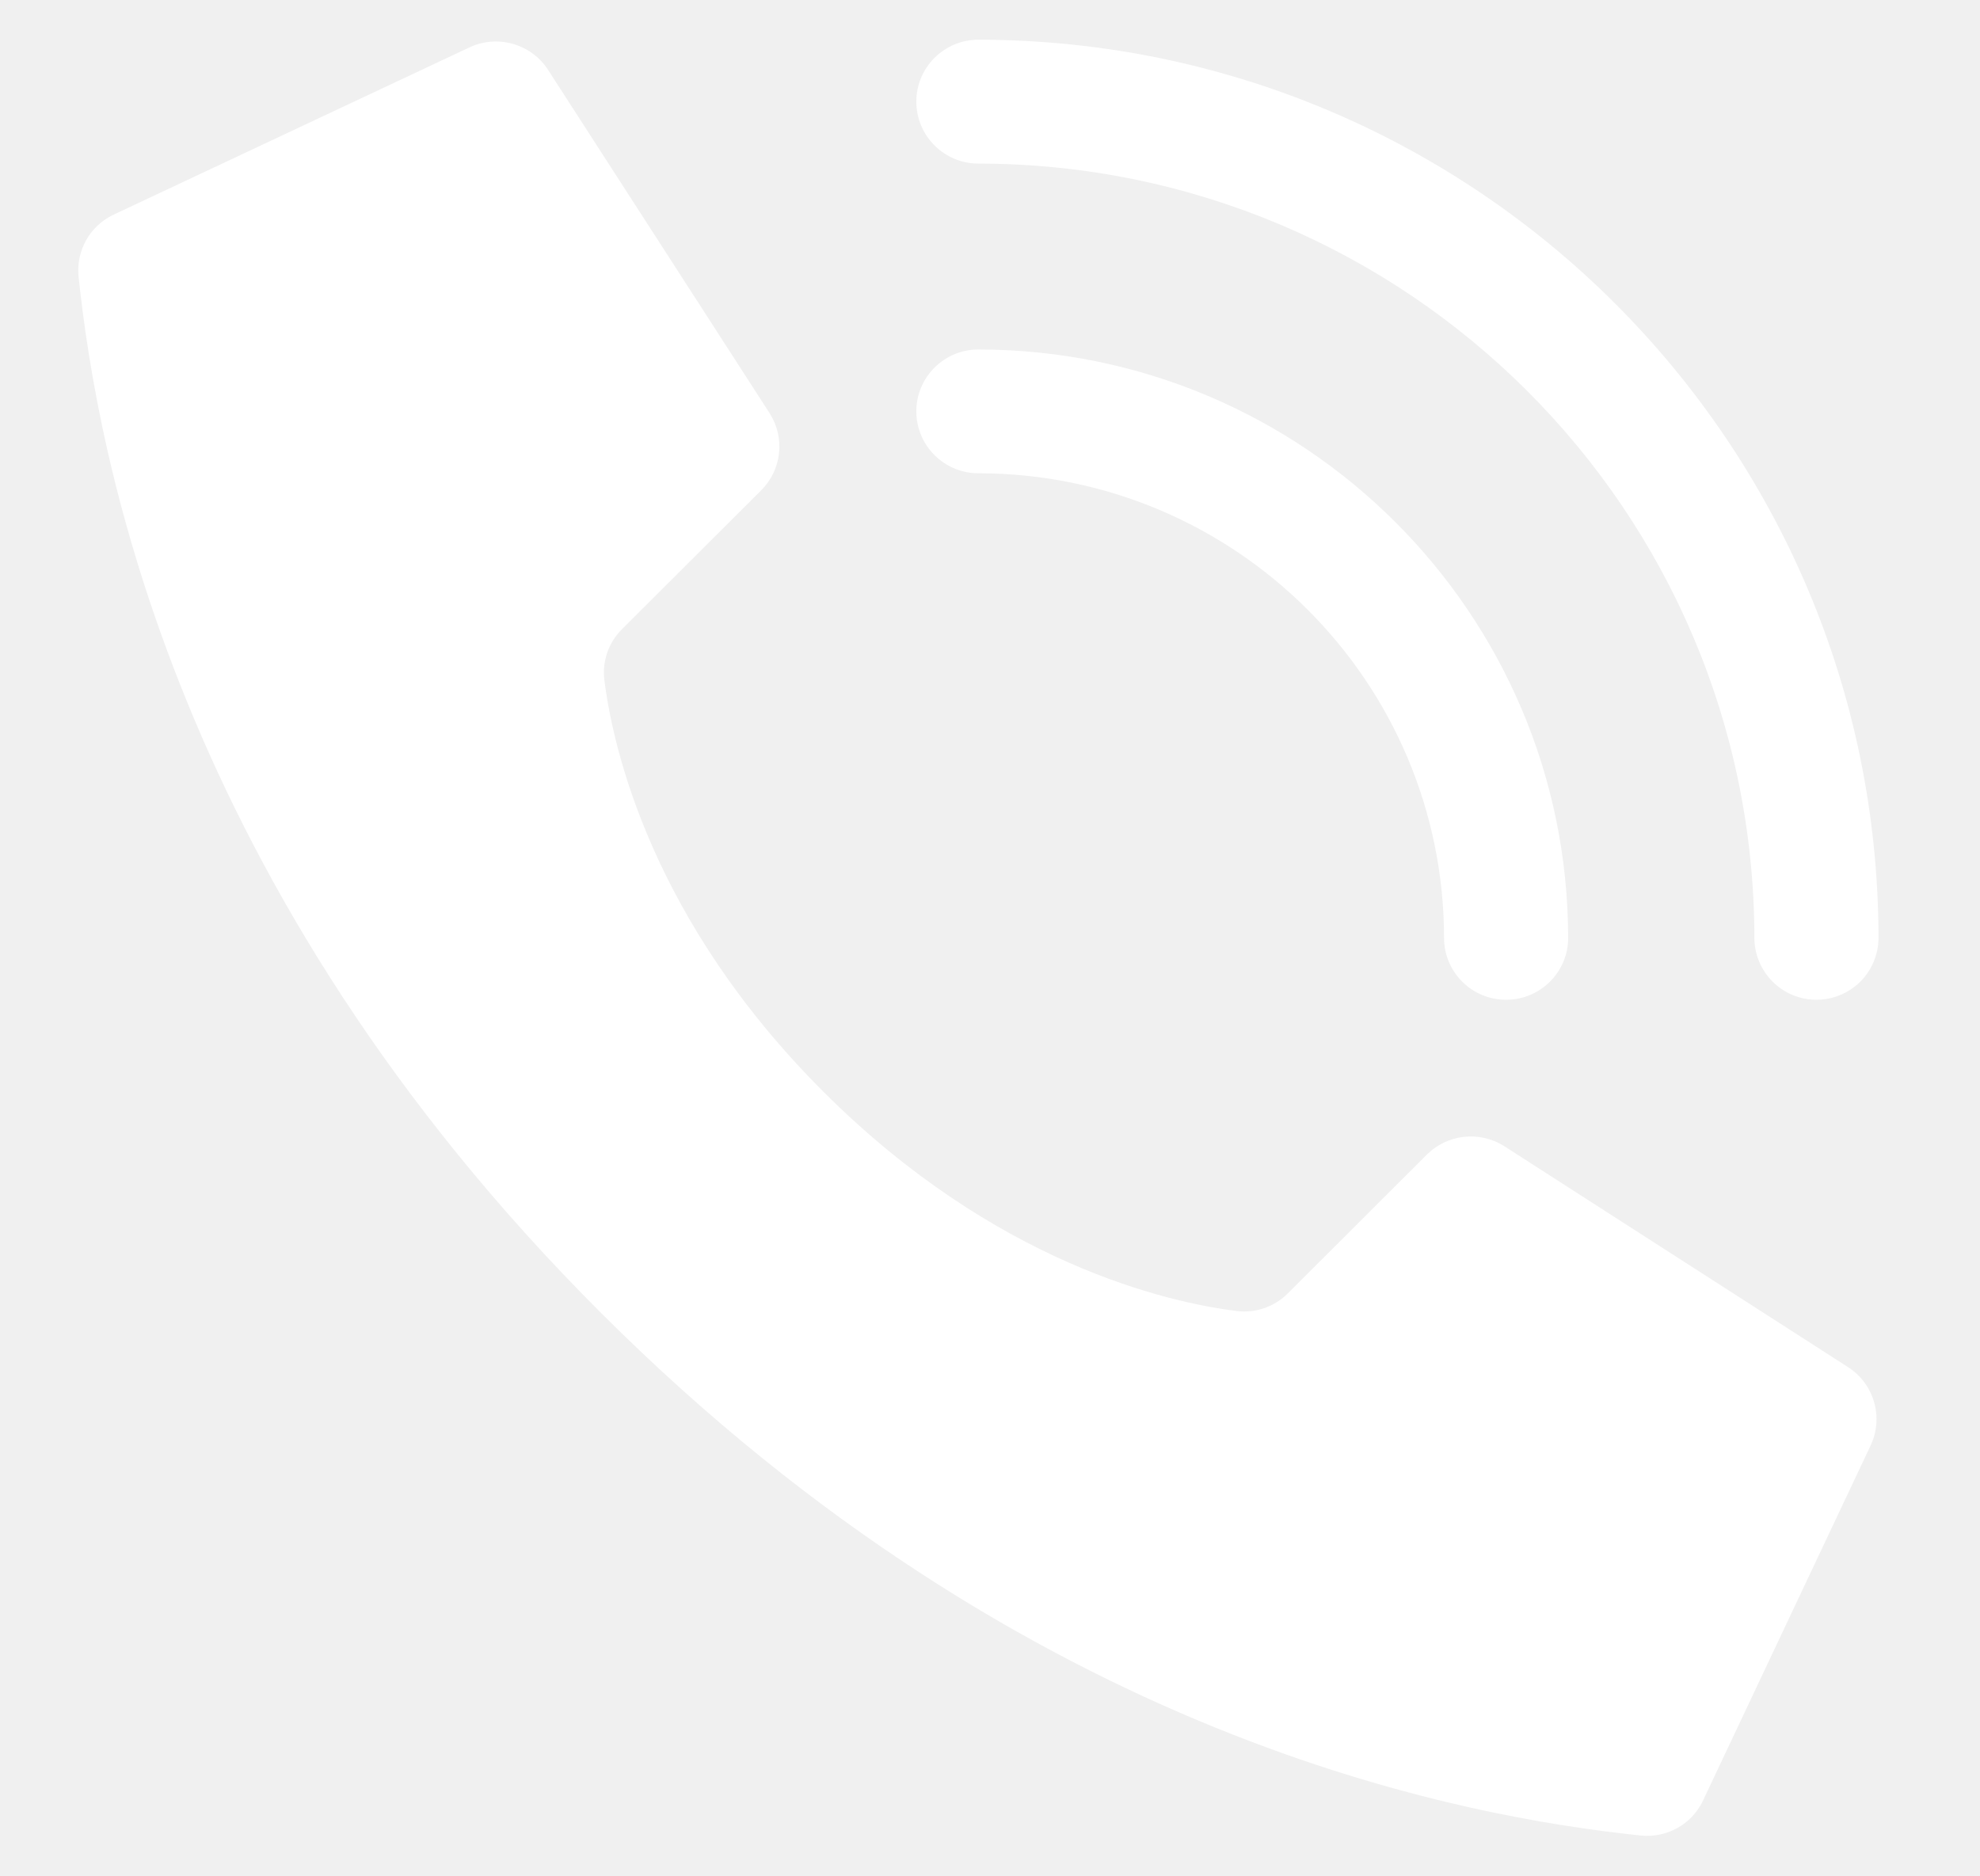
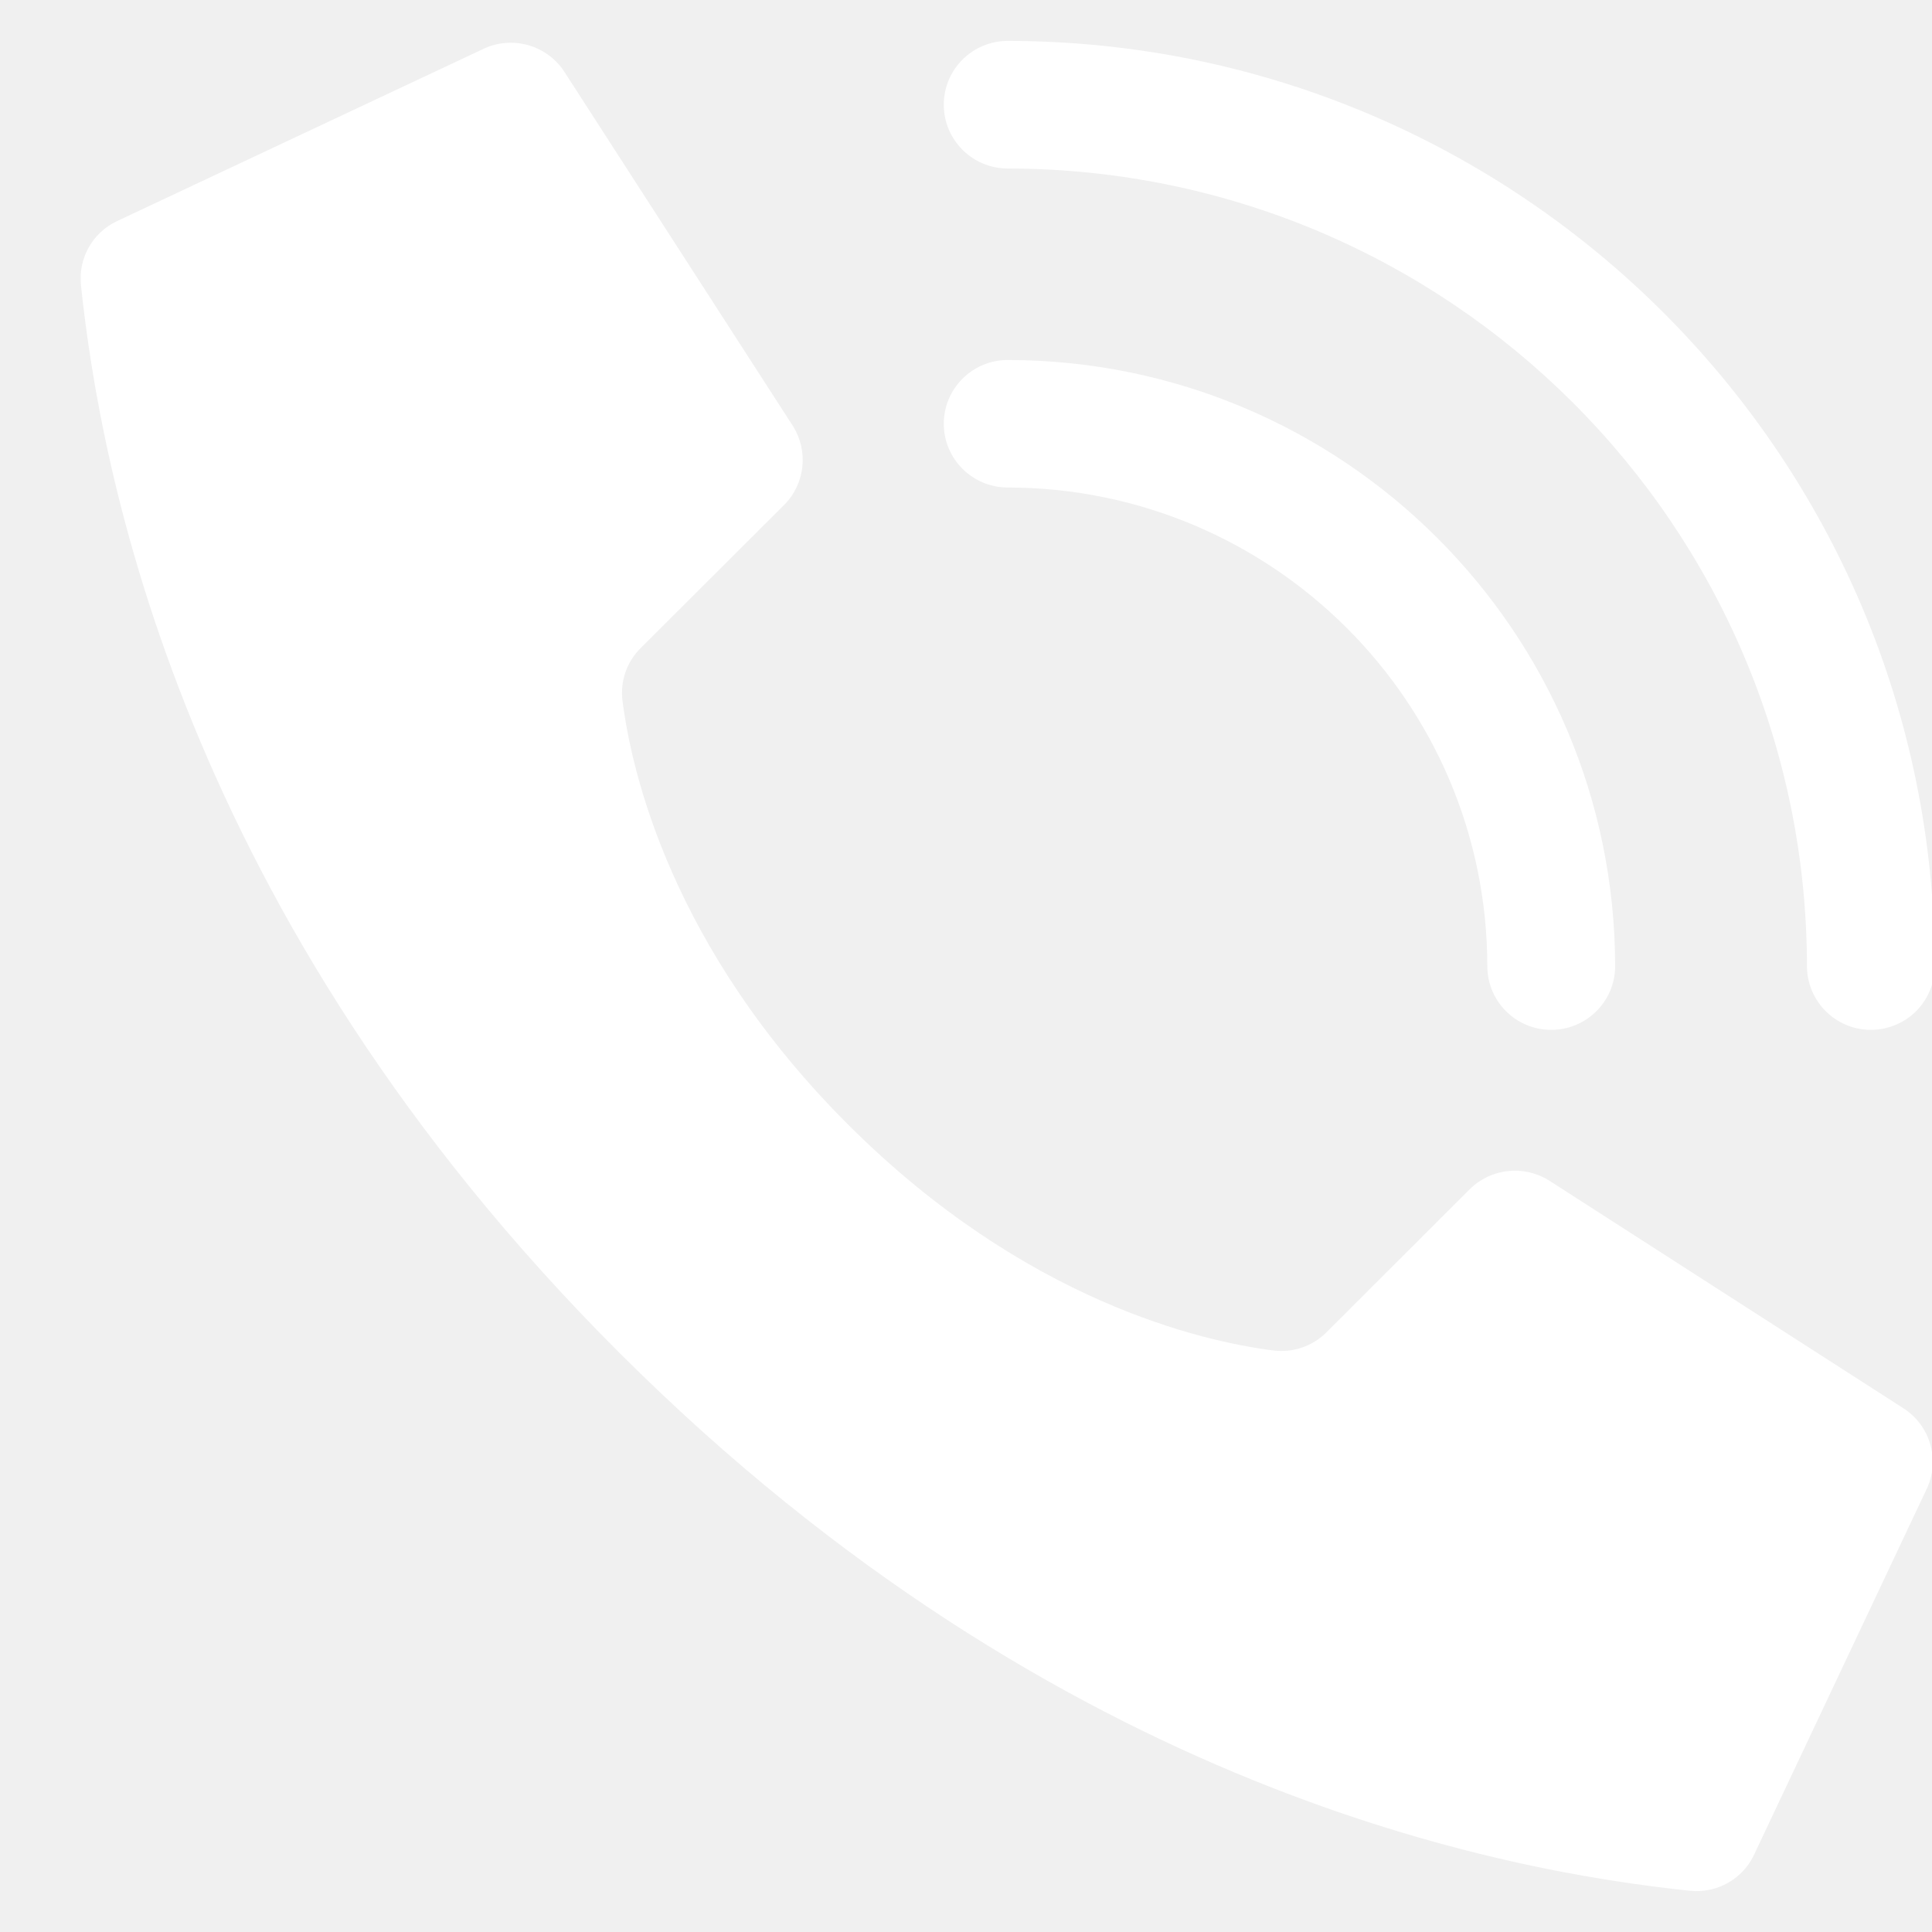
- <svg xmlns="http://www.w3.org/2000/svg" width="19" height="18" viewBox="0 0 19 18" fill="none">
+ <svg xmlns="http://www.w3.org/2000/svg" width="18" height="18" viewBox="0 0 18 18" fill="none">
  <g clip-path="url(#clip0)">
    <path d="M7.905 10.481C6.256 8.836 5.884 7.19 5.8 6.531C5.776 6.349 5.839 6.166 5.97 6.037L7.304 4.706C7.501 4.51 7.535 4.205 7.388 3.97L5.264 0.678C5.101 0.418 4.767 0.324 4.492 0.461L1.082 2.064C0.859 2.173 0.729 2.409 0.754 2.655C0.933 4.349 1.673 8.514 5.774 12.607C9.875 16.7 14.048 17.438 15.746 17.616C15.993 17.641 16.229 17.511 16.338 17.289L17.944 13.886C18.081 13.612 17.988 13.28 17.728 13.117L14.43 10.997C14.194 10.851 13.889 10.885 13.692 11.081L12.359 12.412C12.229 12.543 12.046 12.605 11.863 12.582C11.203 12.498 9.554 12.127 7.905 10.481Z" fill="white" />
    <path d="M14.452 9.595C14.123 9.595 13.857 9.329 13.857 9.001C13.854 6.54 11.855 4.545 9.389 4.542C9.06 4.542 8.793 4.276 8.793 3.948C8.793 3.62 9.06 3.354 9.389 3.354C12.513 3.357 15.044 5.883 15.048 9.001C15.048 9.329 14.781 9.595 14.452 9.595Z" fill="white" />
    <path d="M17.43 9.595C17.102 9.595 16.835 9.328 16.835 9C16.83 4.898 13.499 1.574 9.389 1.57C9.06 1.57 8.793 1.304 8.793 0.975C8.793 0.647 9.06 0.381 9.389 0.381C14.157 0.386 18.021 4.242 18.026 9C18.026 9.158 17.963 9.309 17.852 9.421C17.74 9.532 17.588 9.595 17.43 9.595Z" fill="white" />
  </g>
  <defs>
    <clipPath id="clip0">
      <rect width="17.274" height="17.239" fill="white" transform="translate(0.752197 0.380859)" />
    </clipPath>
  </defs>
</svg>
